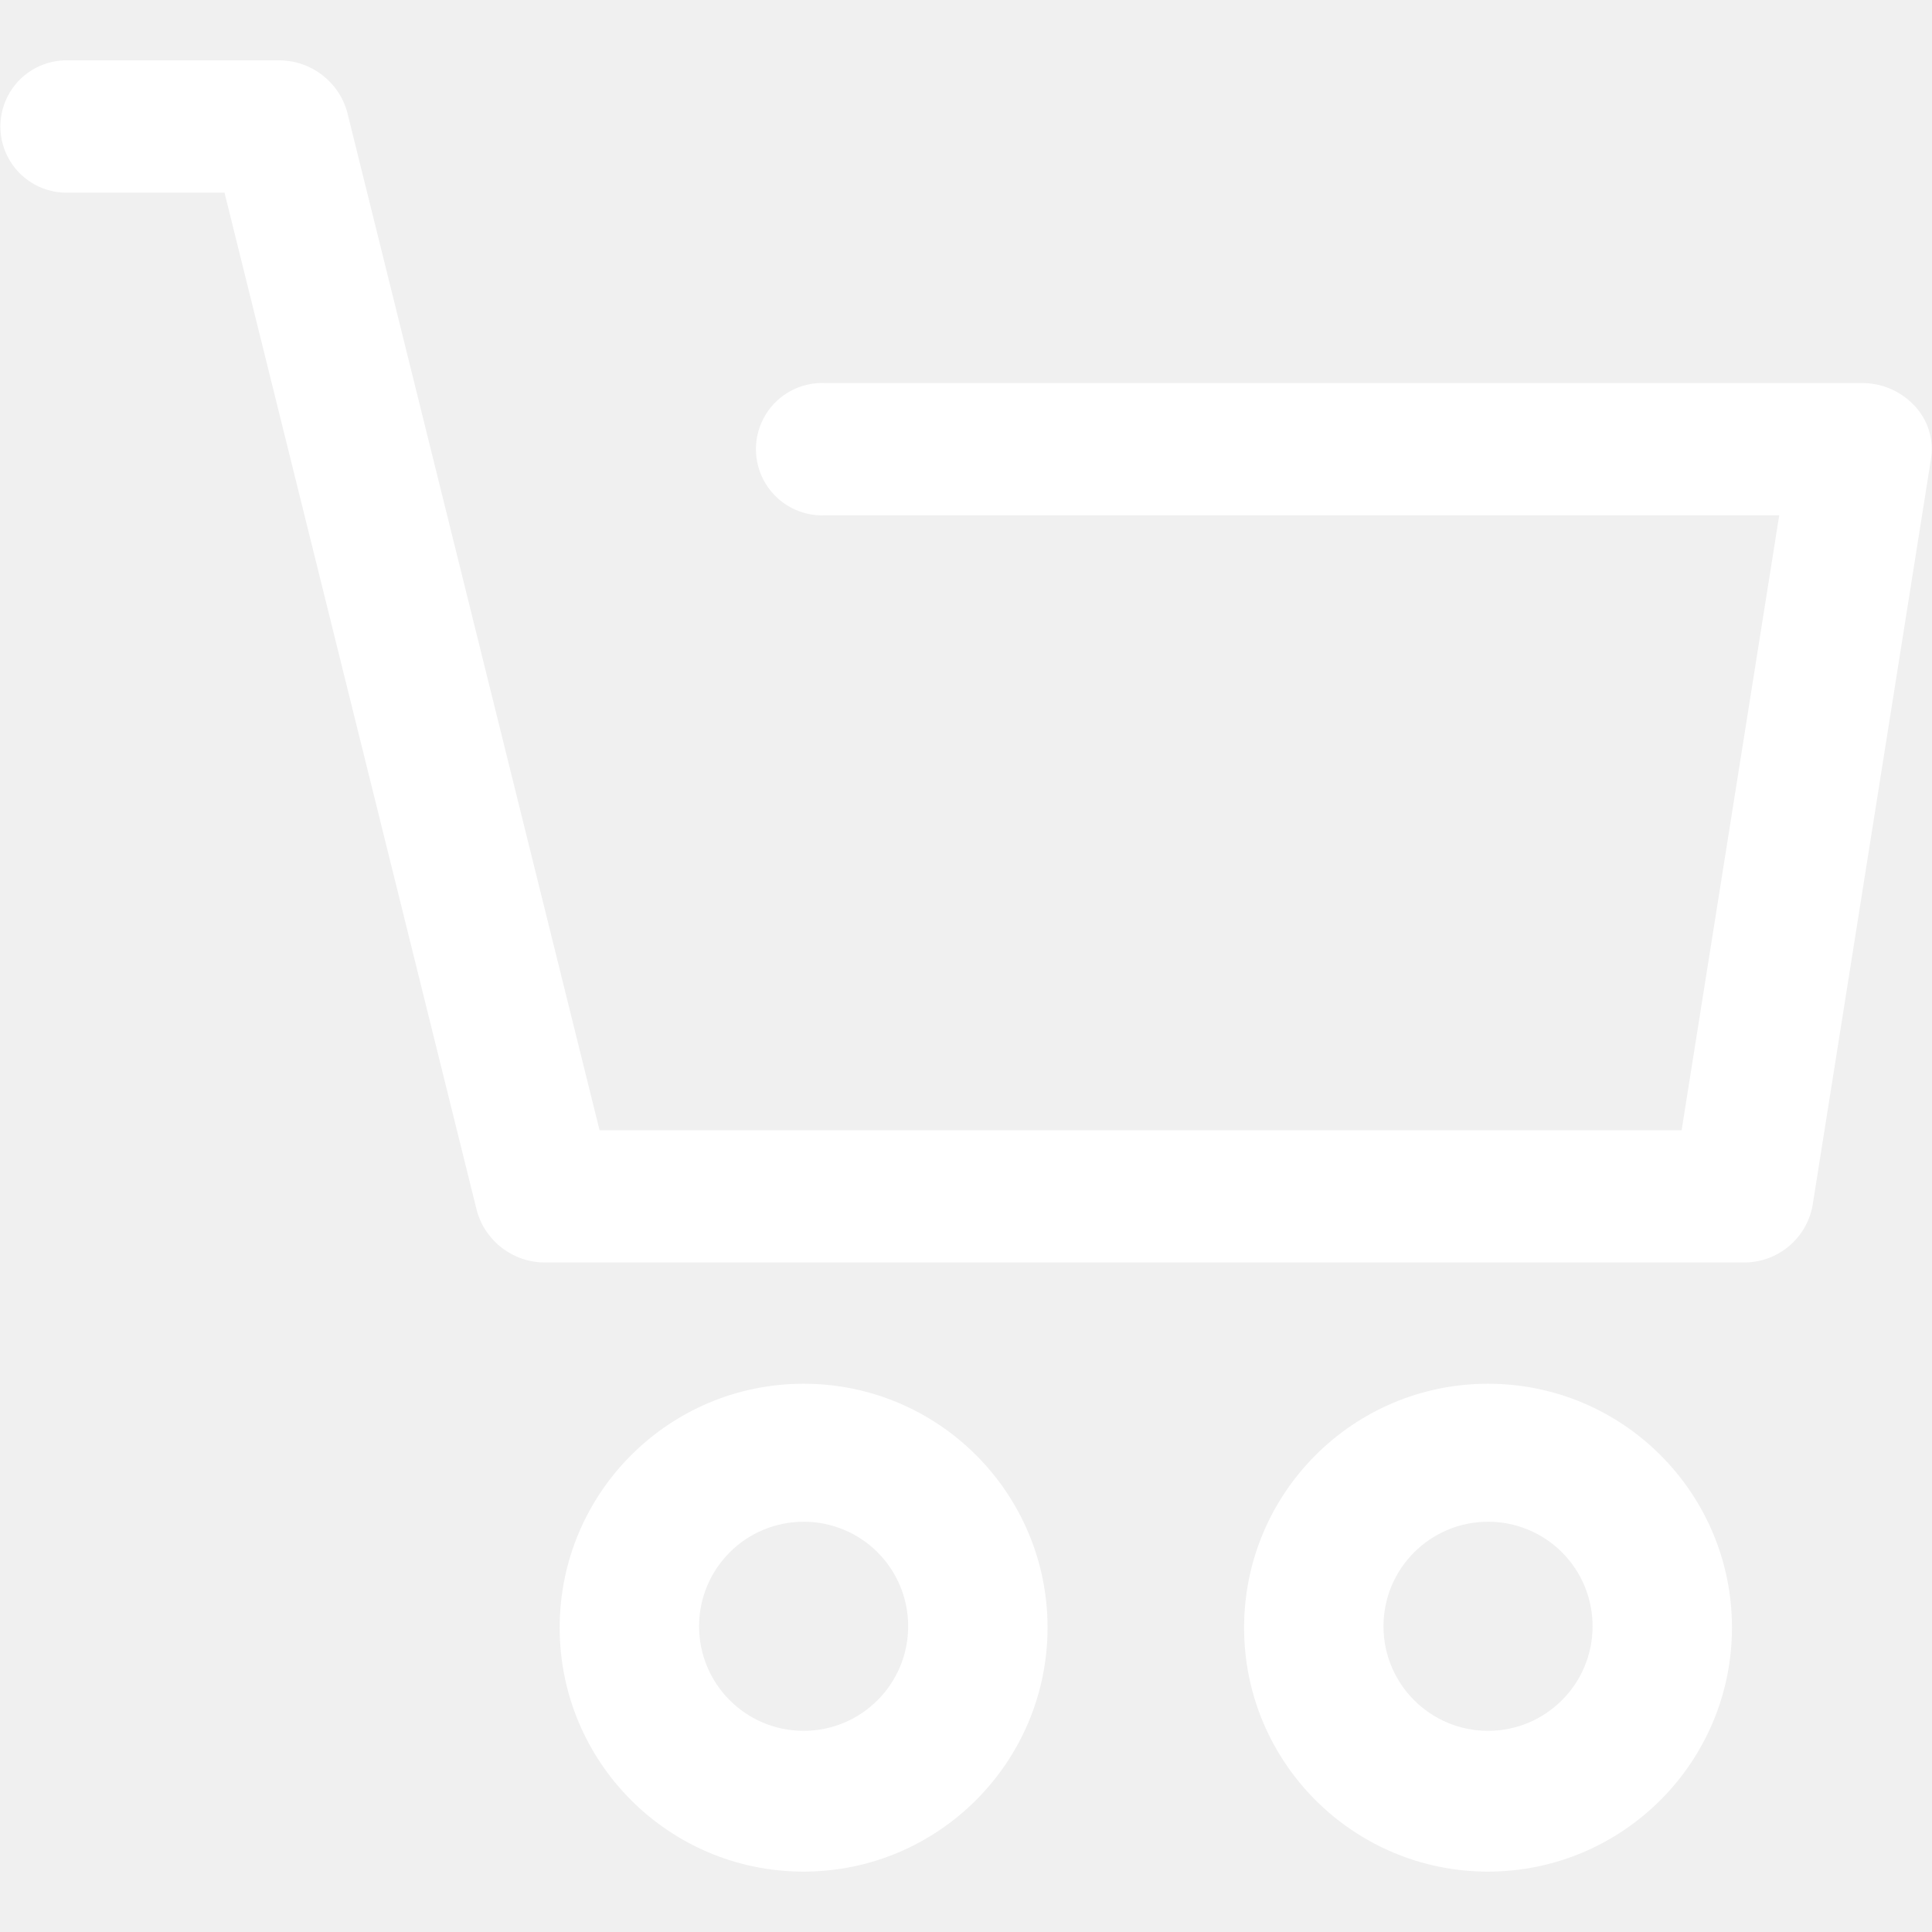
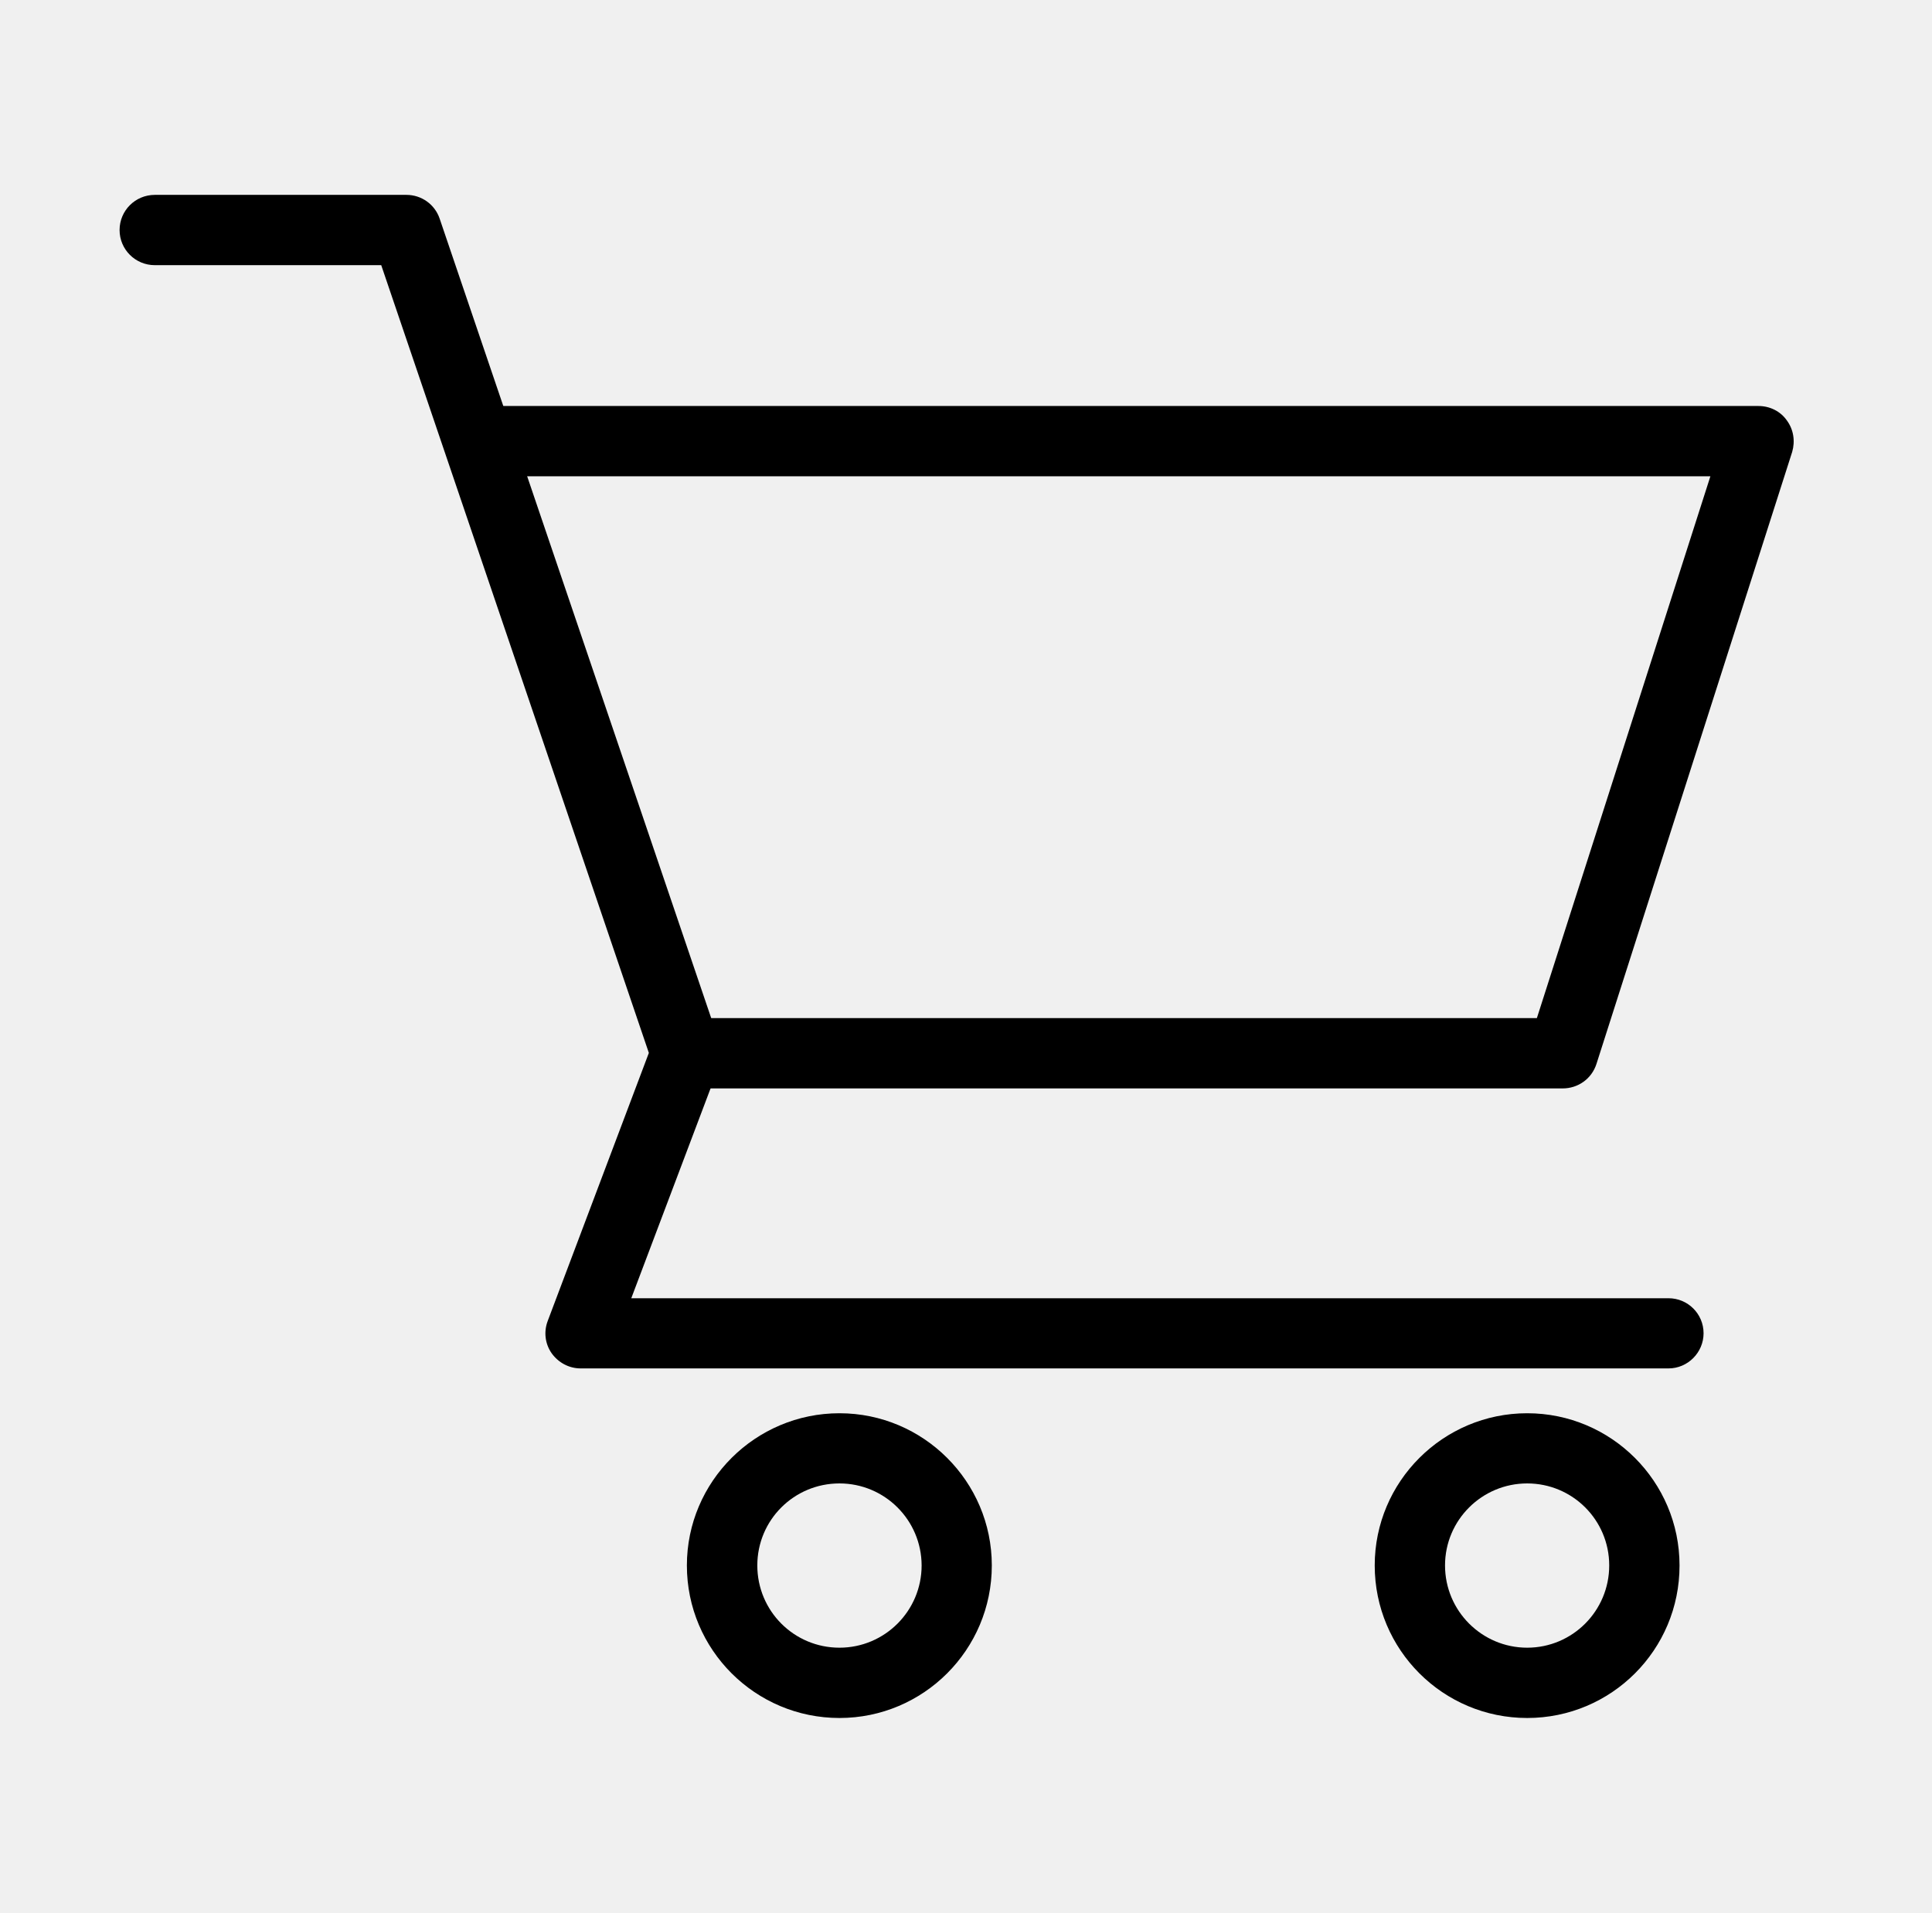
- <svg xmlns="http://www.w3.org/2000/svg" t="1558263332802" class="icon" style="" viewBox="0 0 1024 1024" version="1.1" p-id="13049" width="200" height="200">
+ <svg xmlns="http://www.w3.org/2000/svg" t="1559473416916" class="icon" style="" viewBox="0 0 1034 1024" version="1.1" p-id="5156" width="201.953" height="200">
  <defs>
    <style type="text/css" />
  </defs>
-   <path d="M425.936 992a129.296 129.296 0 1 1 129.296-129.296A129.44 129.44 0 0 1 425.936 992z m0-185.44a55.408 55.408 0 1 0 55.408 55.408 55.344 55.344 0 0 0-55.408-55.424z" p-id="13050" fill="#ffffff" />
-   <path d="M788.688 992a129.296 129.296 0 1 1 129.296-129.296A129.44 129.44 0 0 1 788.688 992z m0-185.44a55.408 55.408 0 1 0 55.408 55.408 55.344 55.344 0 0 0-55.408-55.424z" p-id="13051" fill="#ffffff" />
-   <path d="M923.856 669.136h-634.88a37.408 37.408 0 0 1-36.208-27.328L118.992 102.096H36.96A35.088 35.088 0 1 1 36.96 32h110.864A37.408 37.408 0 0 1 184 59.328l133.776 539.712h573.52l51.728-325.92h-505.6a35.088 35.088 0 1 1 0-70.096H986.56a37.92 37.92 0 0 1 28.08 11.92 33.392 33.392 0 0 1 8.864 28.032l-62.816 396.016a36.8 36.8 0 0 1-36.832 30.144z" p-id="13052" fill="#ffffff" />
+   <path d="M817.344 919.68c-44.992 0-81.6-36.48-81.6-81.664 0-44.928 36.608-81.472 81.6-81.472s81.536 36.544 81.536 81.472c0.064 45.184-36.48 81.664-81.536 81.664z m0-125.568c-24.192 0-43.968 19.584-43.968 43.904 0 24.384 19.776 44.032 43.968 44.032 24.256 0 43.904-19.712 43.904-44.032 0-24.32-19.648-43.904-43.904-43.904zM449.28 919.68c-44.992 0-81.664-36.48-81.664-81.664 0-44.928 36.672-81.472 81.664-81.472 44.928 0 81.536 36.544 81.536 81.472 0 45.184-36.608 81.664-81.536 81.664z m0-125.568c-24.32 0-43.968 19.584-43.968 43.904 0 24.384 19.648 44.032 43.968 44.032 24.256 0 43.968-19.712 43.968-44.032-0.064-24.32-19.776-43.904-43.968-43.904zM892.992 732.544H310.784c-6.336 0-11.968-3.136-15.552-8.128-3.584-5.12-4.288-11.648-2.048-17.408l54.08-143.36-143.232-421.696H82.88c-10.496 0-18.88-8.448-18.88-18.816s8.384-18.816 18.88-18.816h134.656c8.064 0 15.232 5.12 17.792 12.8l149.696 440.832c1.408 4.096 1.408 8.576-0.192 12.672l-46.976 124.352h555.136c10.304 0 18.752 8.32 18.752 18.752 0 10.304-8.448 18.816-18.752 18.816z" fill="" p-id="5157" />
+   <path d="M836.352 582.656h-469.12c-10.368 0-18.752-8.32-18.752-18.688 0-10.496 8.384-18.944 18.752-18.944h455.296l92.864-290.048H260.096c-10.56 0-18.88-8.384-18.88-18.816 0-10.368 8.32-18.816 18.88-18.816H941.12c6.08 0 11.776 2.816 15.168 7.68 3.648 4.928 4.544 11.136 2.88 16.896L854.4 569.6c-2.56 7.936-9.856 13.056-18.048 13.056z" fill="" p-id="5158" />
</svg>
